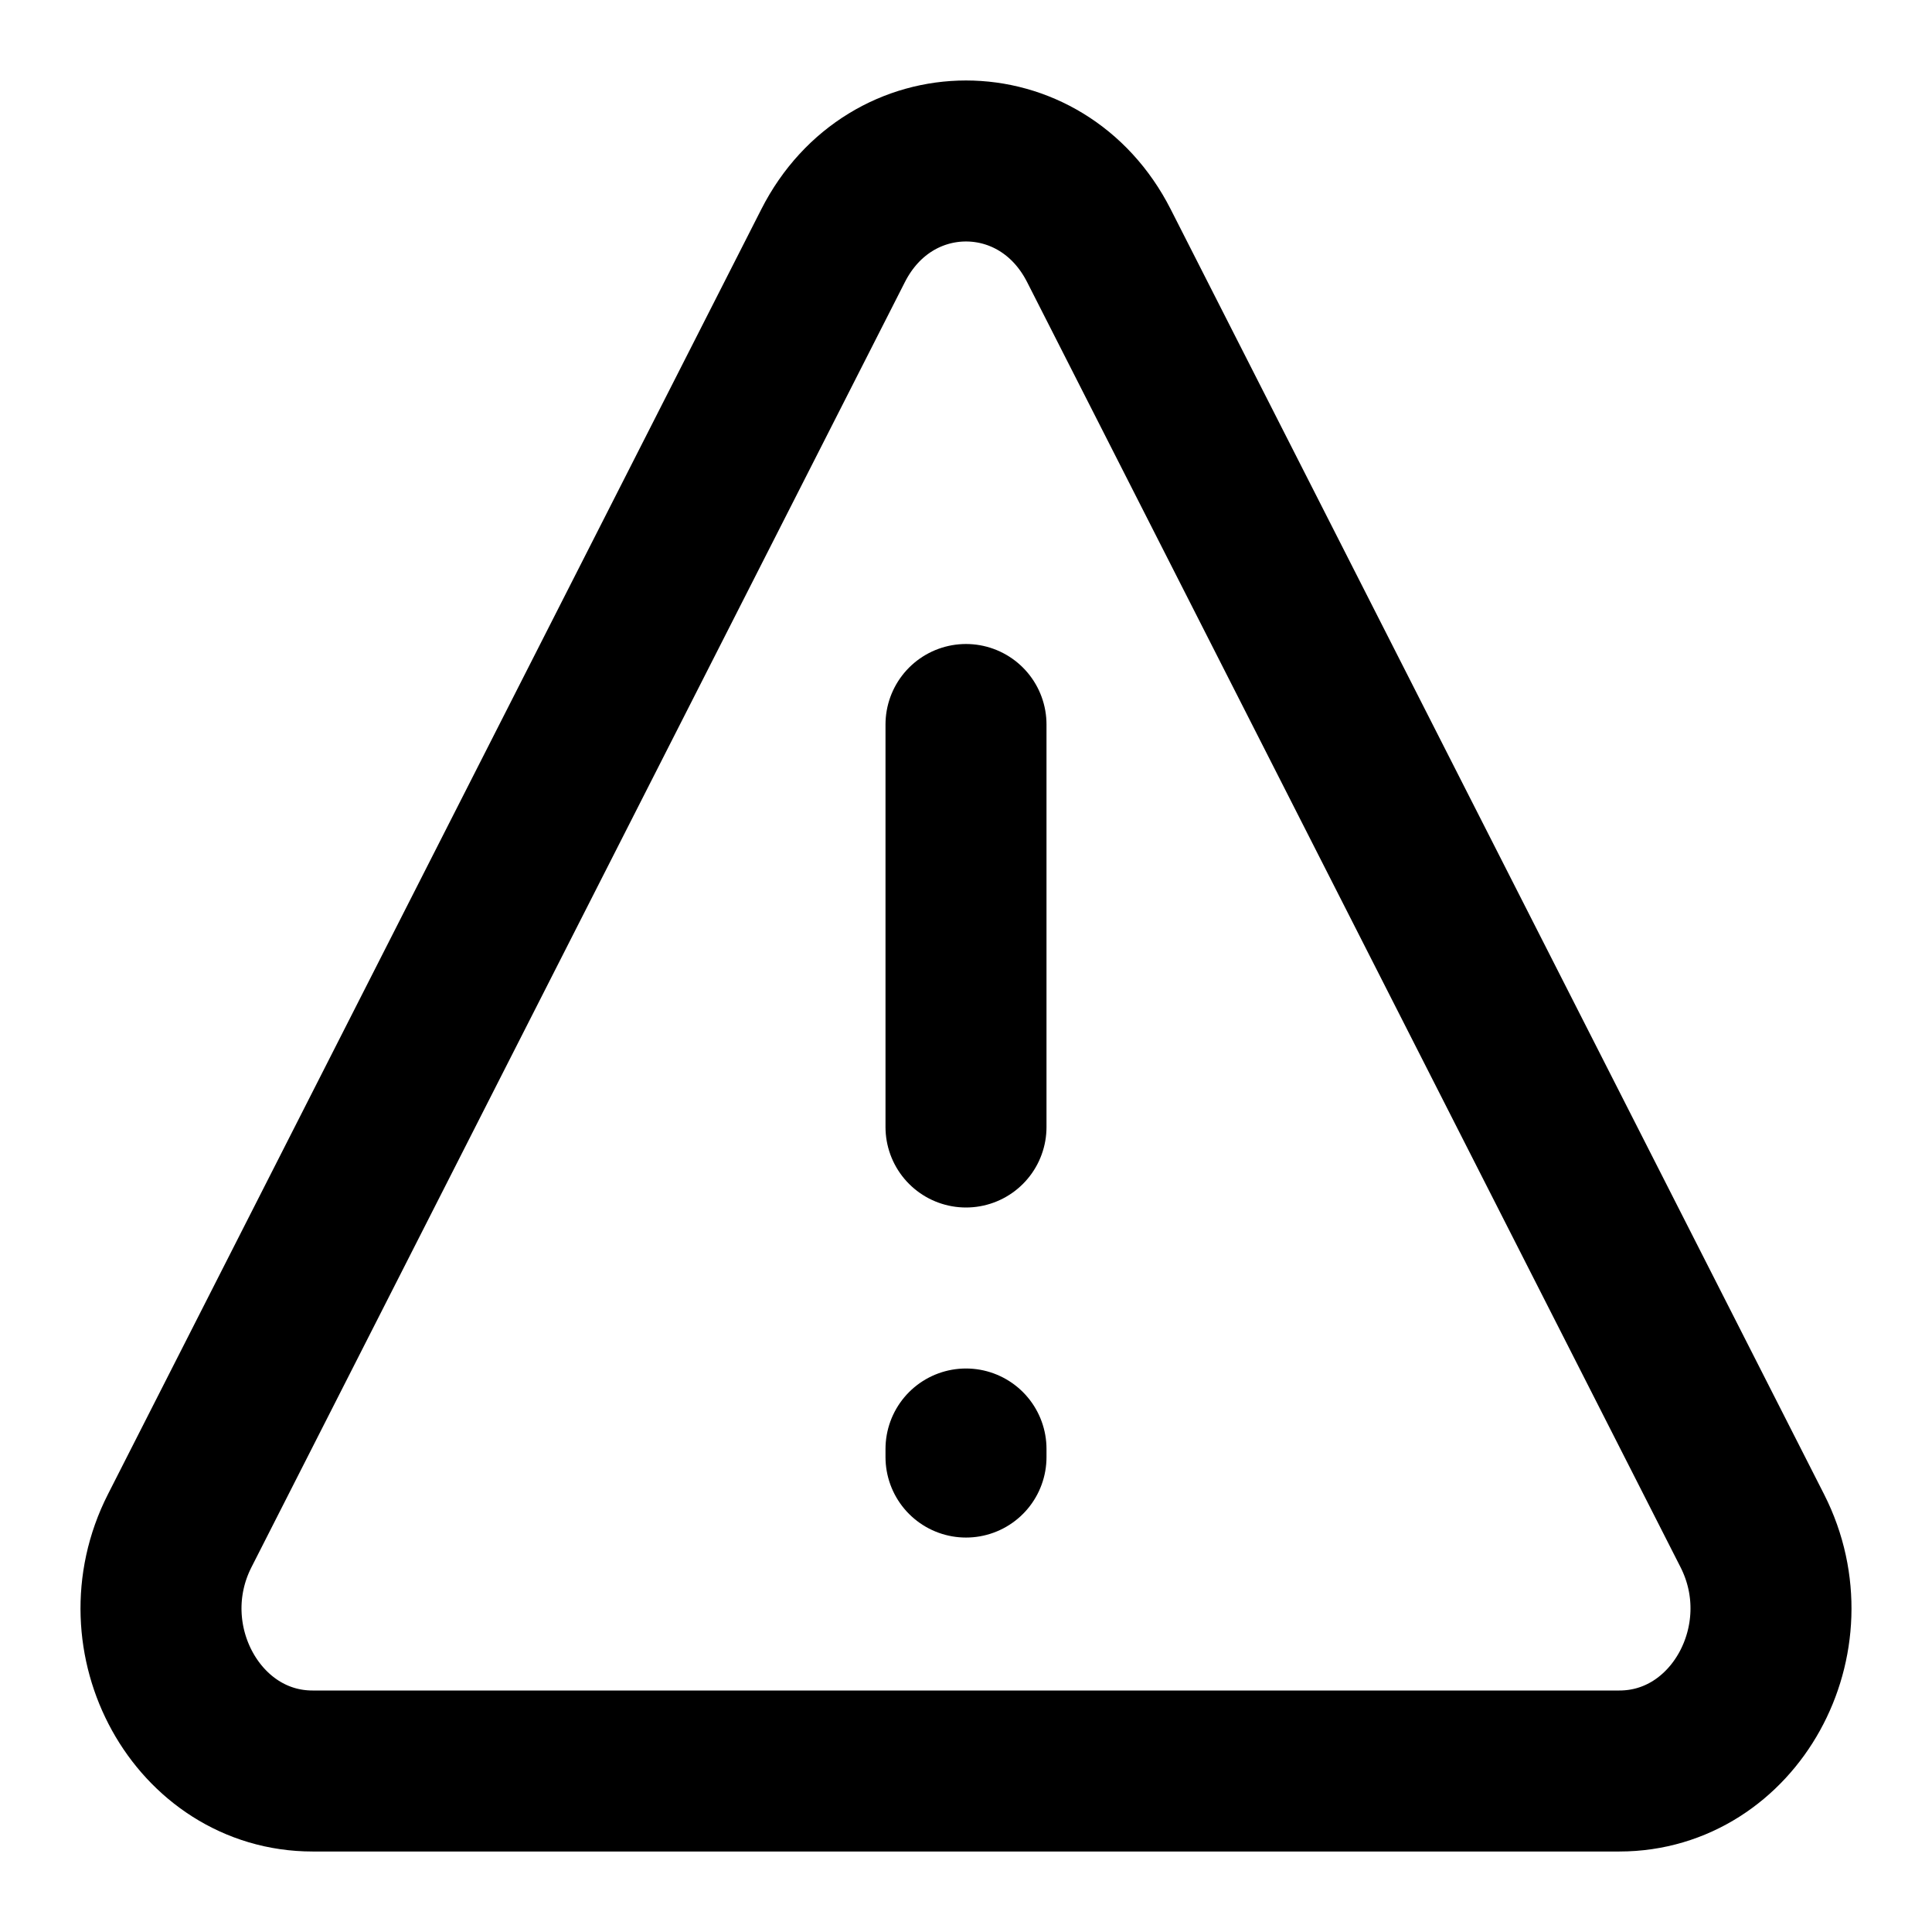
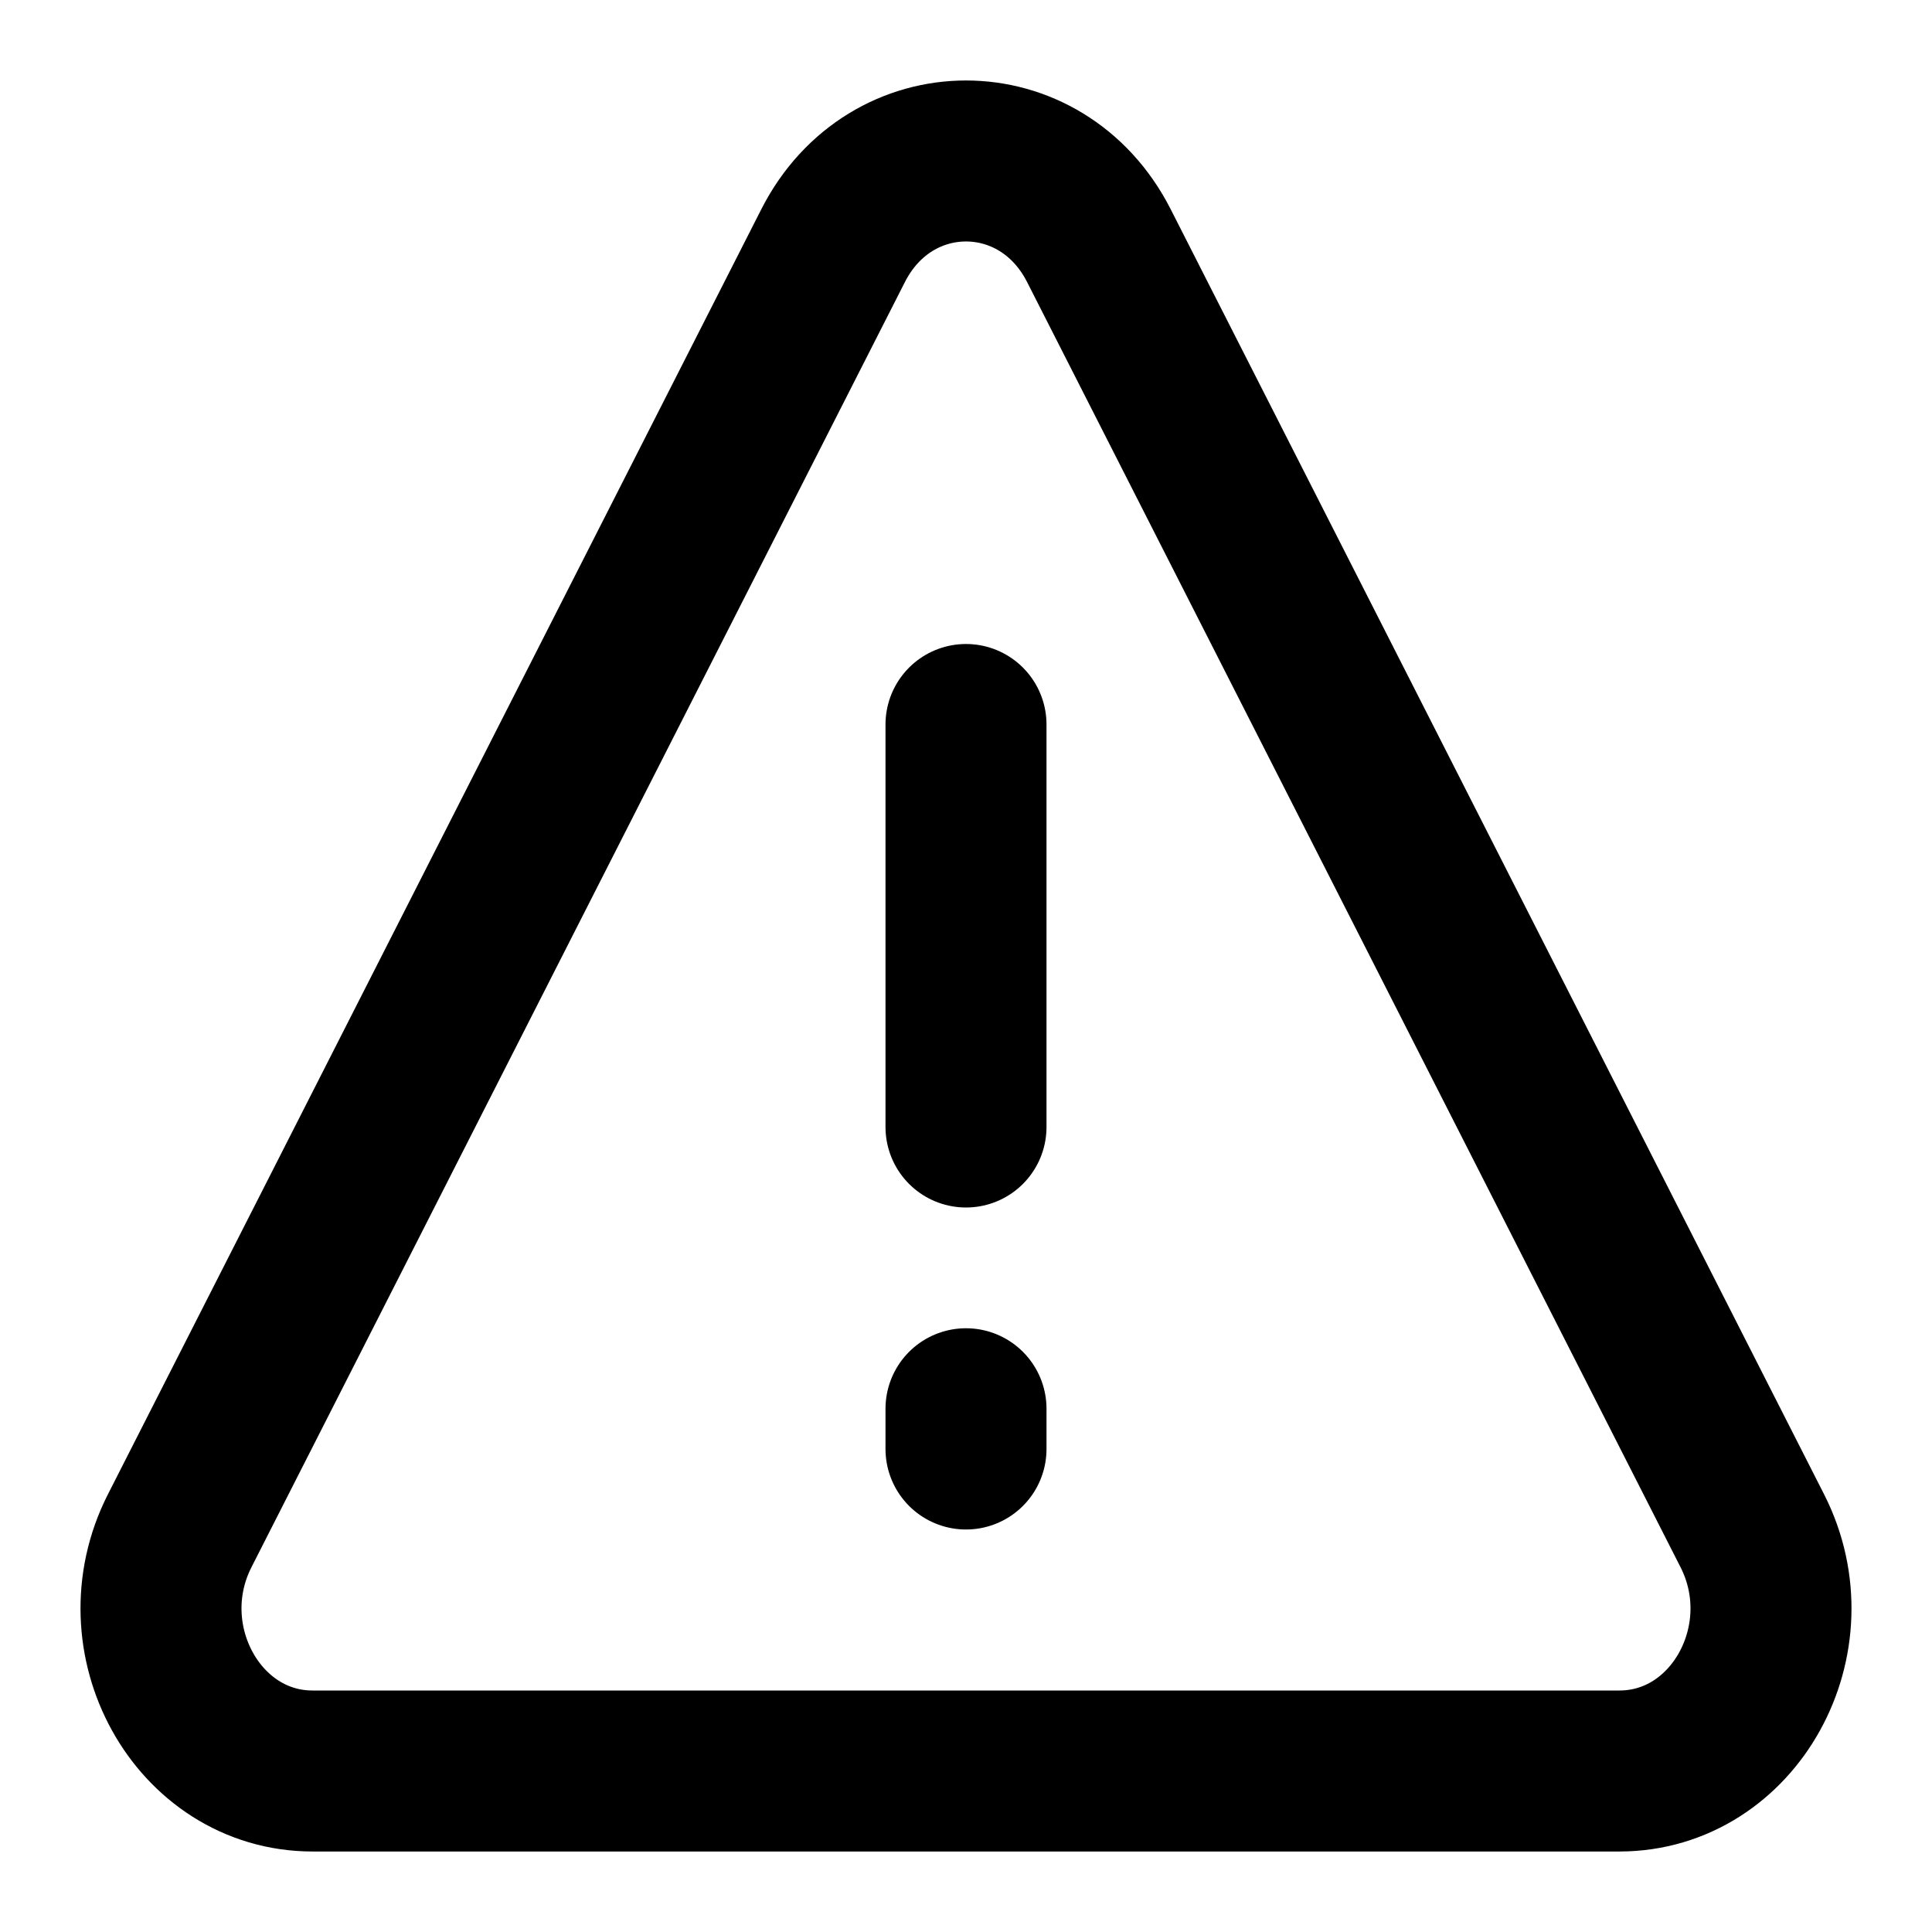
<svg xmlns="http://www.w3.org/2000/svg" width="24" height="24" viewBox="0 0 24 24" fill="none">
  <path d="M12 9V14" stroke="black" stroke-width="2" stroke-linecap="round" />
-   <path d="M12 18V18.1" stroke="black" stroke-width="2" stroke-linecap="round" />
+   <path d="M12 17.5V18" stroke="black" stroke-width="2" stroke-linecap="round" />
  <path d="M2.232 19.016L10.349 3.052C11.062 1.649 12.938 1.649 13.651 3.052L21.768 19.016C22.451 20.361 21.544 22 20.116 22H3.883C2.456 22 1.549 20.361 2.232 19.016Z" stroke="black" stroke-width="2" stroke-linecap="round" stroke-linejoin="round" />
</svg>
